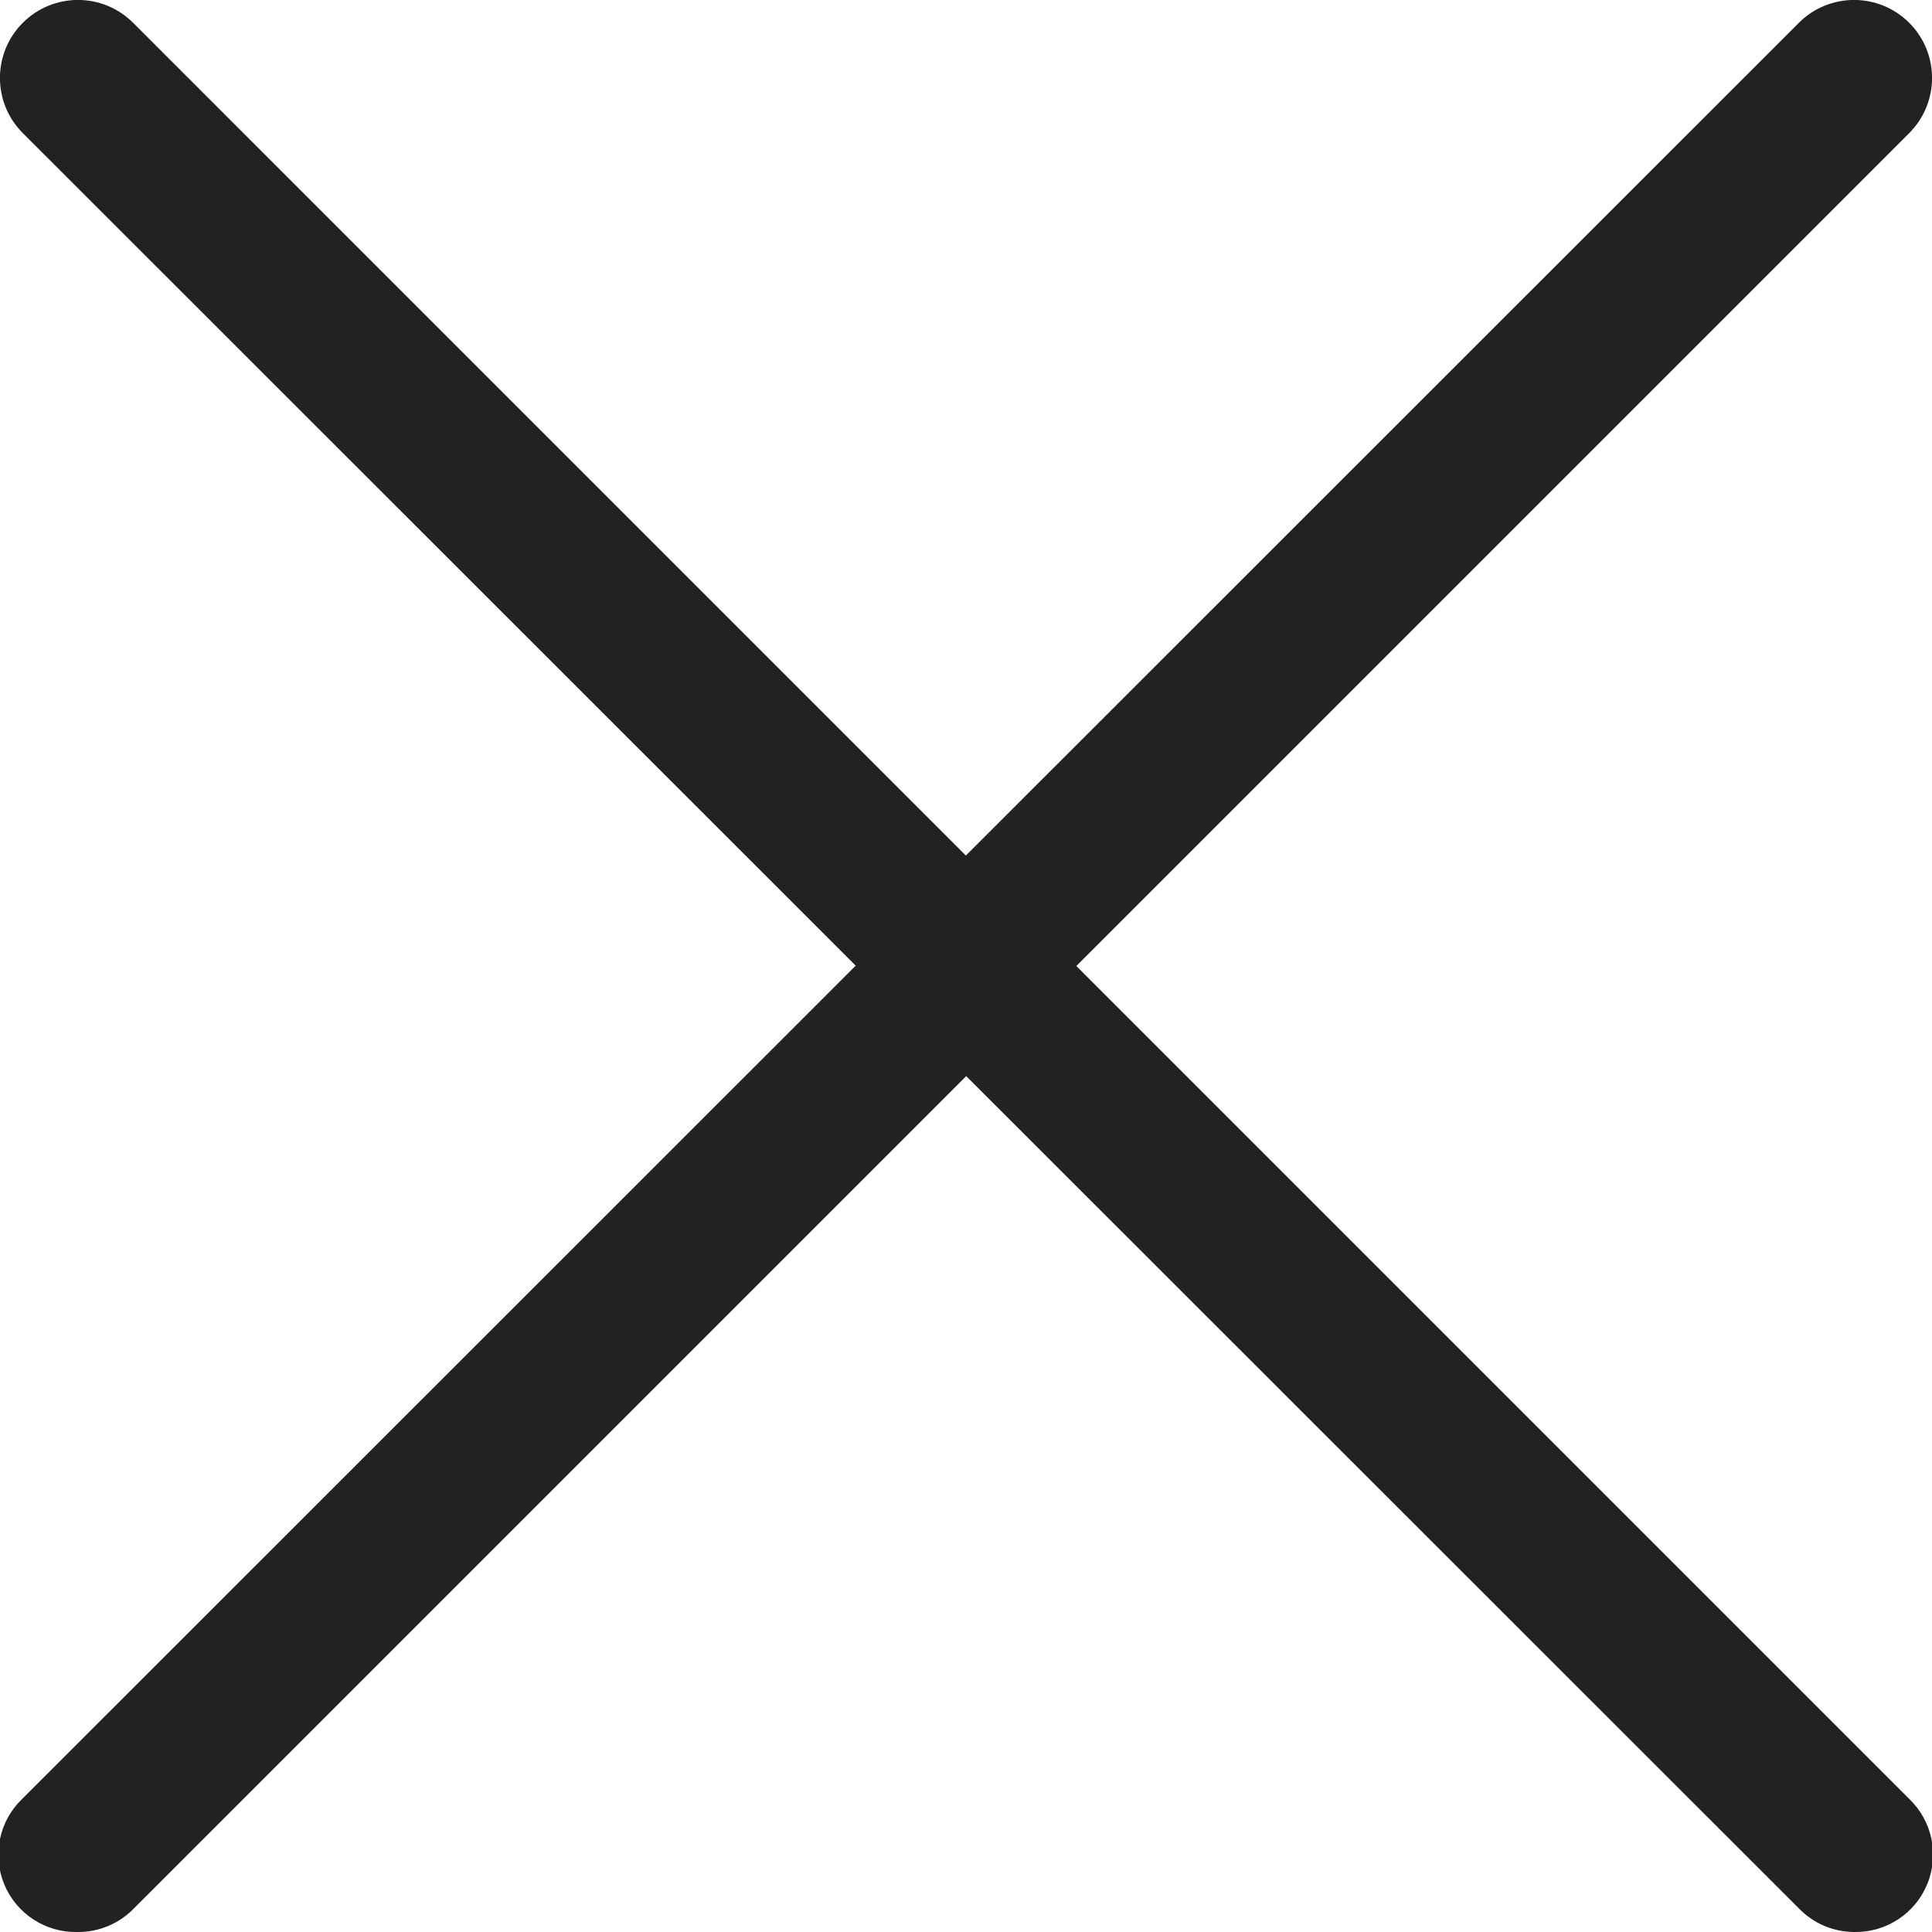
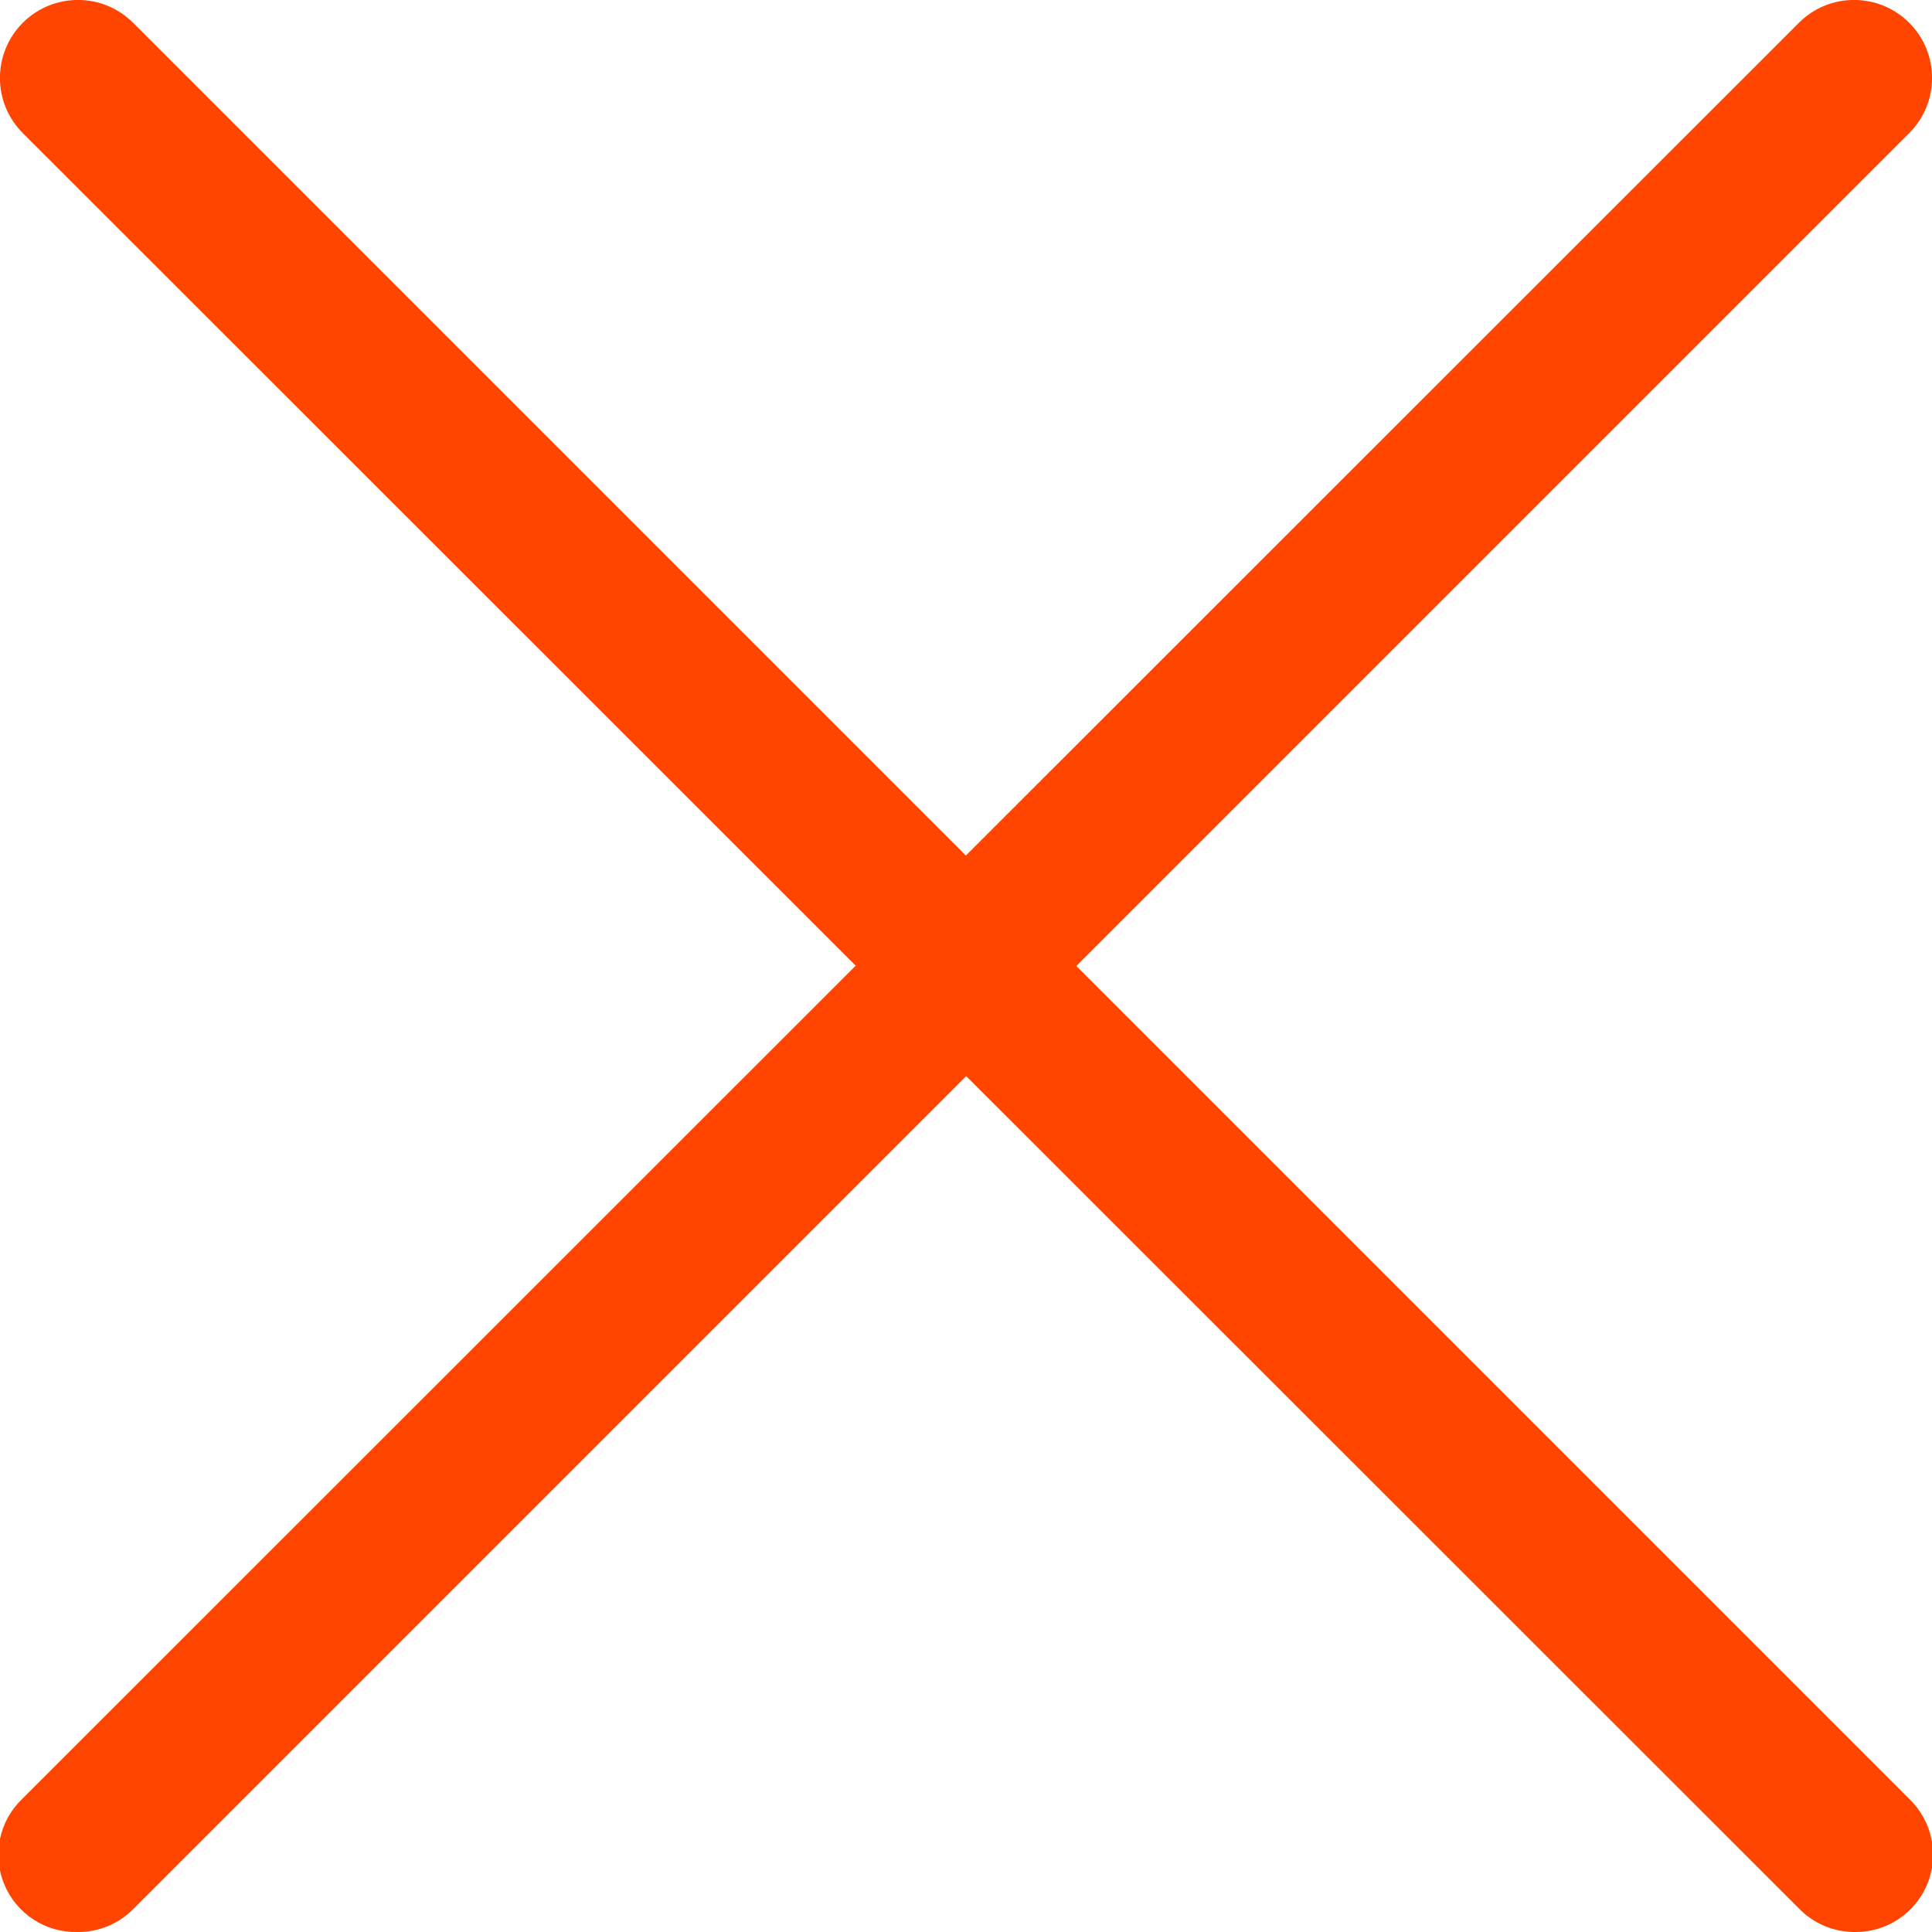
<svg xmlns="http://www.w3.org/2000/svg" id="Layer_2" data-name="Layer 2" viewBox="0 0 100 100">
-   <path d="M96,100a4,4,0,0,1-2.85-1.18L1.18,6.89A4,4,0,0,1,6.89,1.18L98.82,93.11A4,4,0,0,1,96,100Z" fill="#222" />
-   <path d="M4,100a4,4,0,0,1-2.85-6.89L93.11,1.18a4,4,0,1,1,5.71,5.71L6.89,98.82A4,4,0,0,1,4,100Z" fill="#222" />
+   <path d="M96,100a4,4,0,0,1-2.85-1.18L1.18,6.89A4,4,0,0,1,6.89,1.18L98.82,93.11A4,4,0,0,1,96,100Z" fill="#FF4500" />
+   <path d="M4,100a4,4,0,0,1-2.85-6.89L93.11,1.18a4,4,0,1,1,5.71,5.71L6.89,98.82A4,4,0,0,1,4,100Z" fill="#FF4500" />
</svg>
